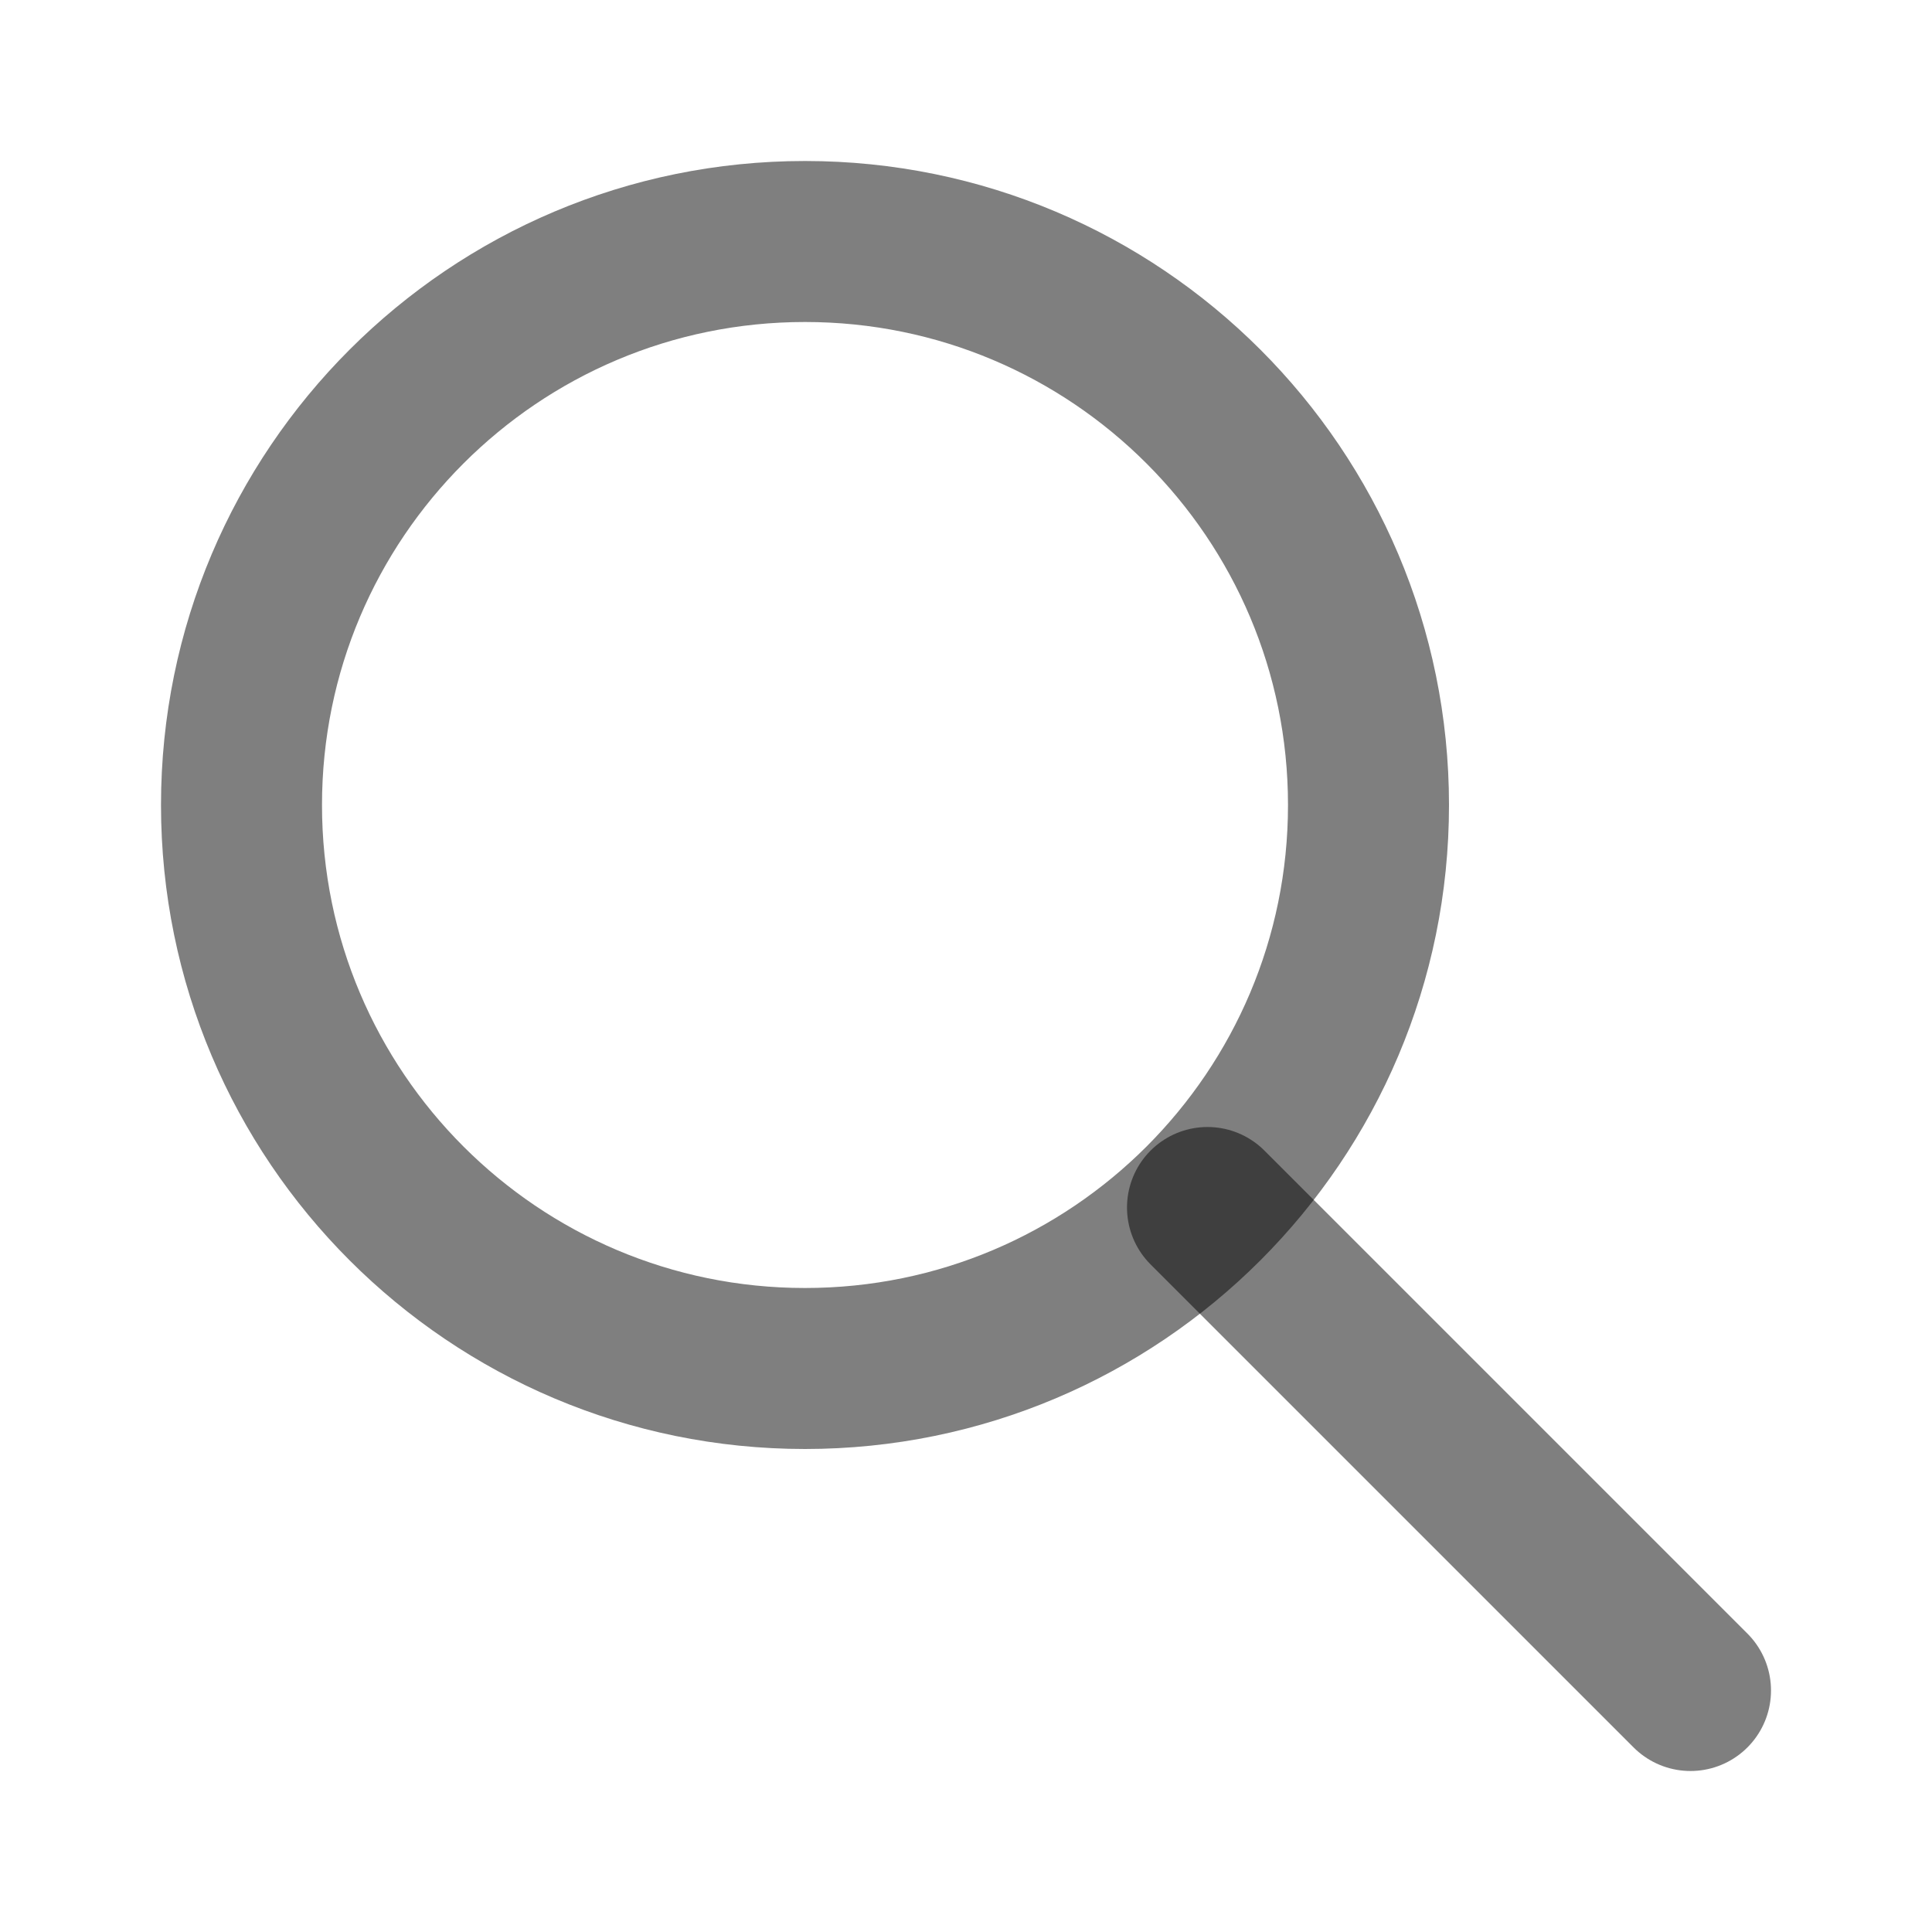
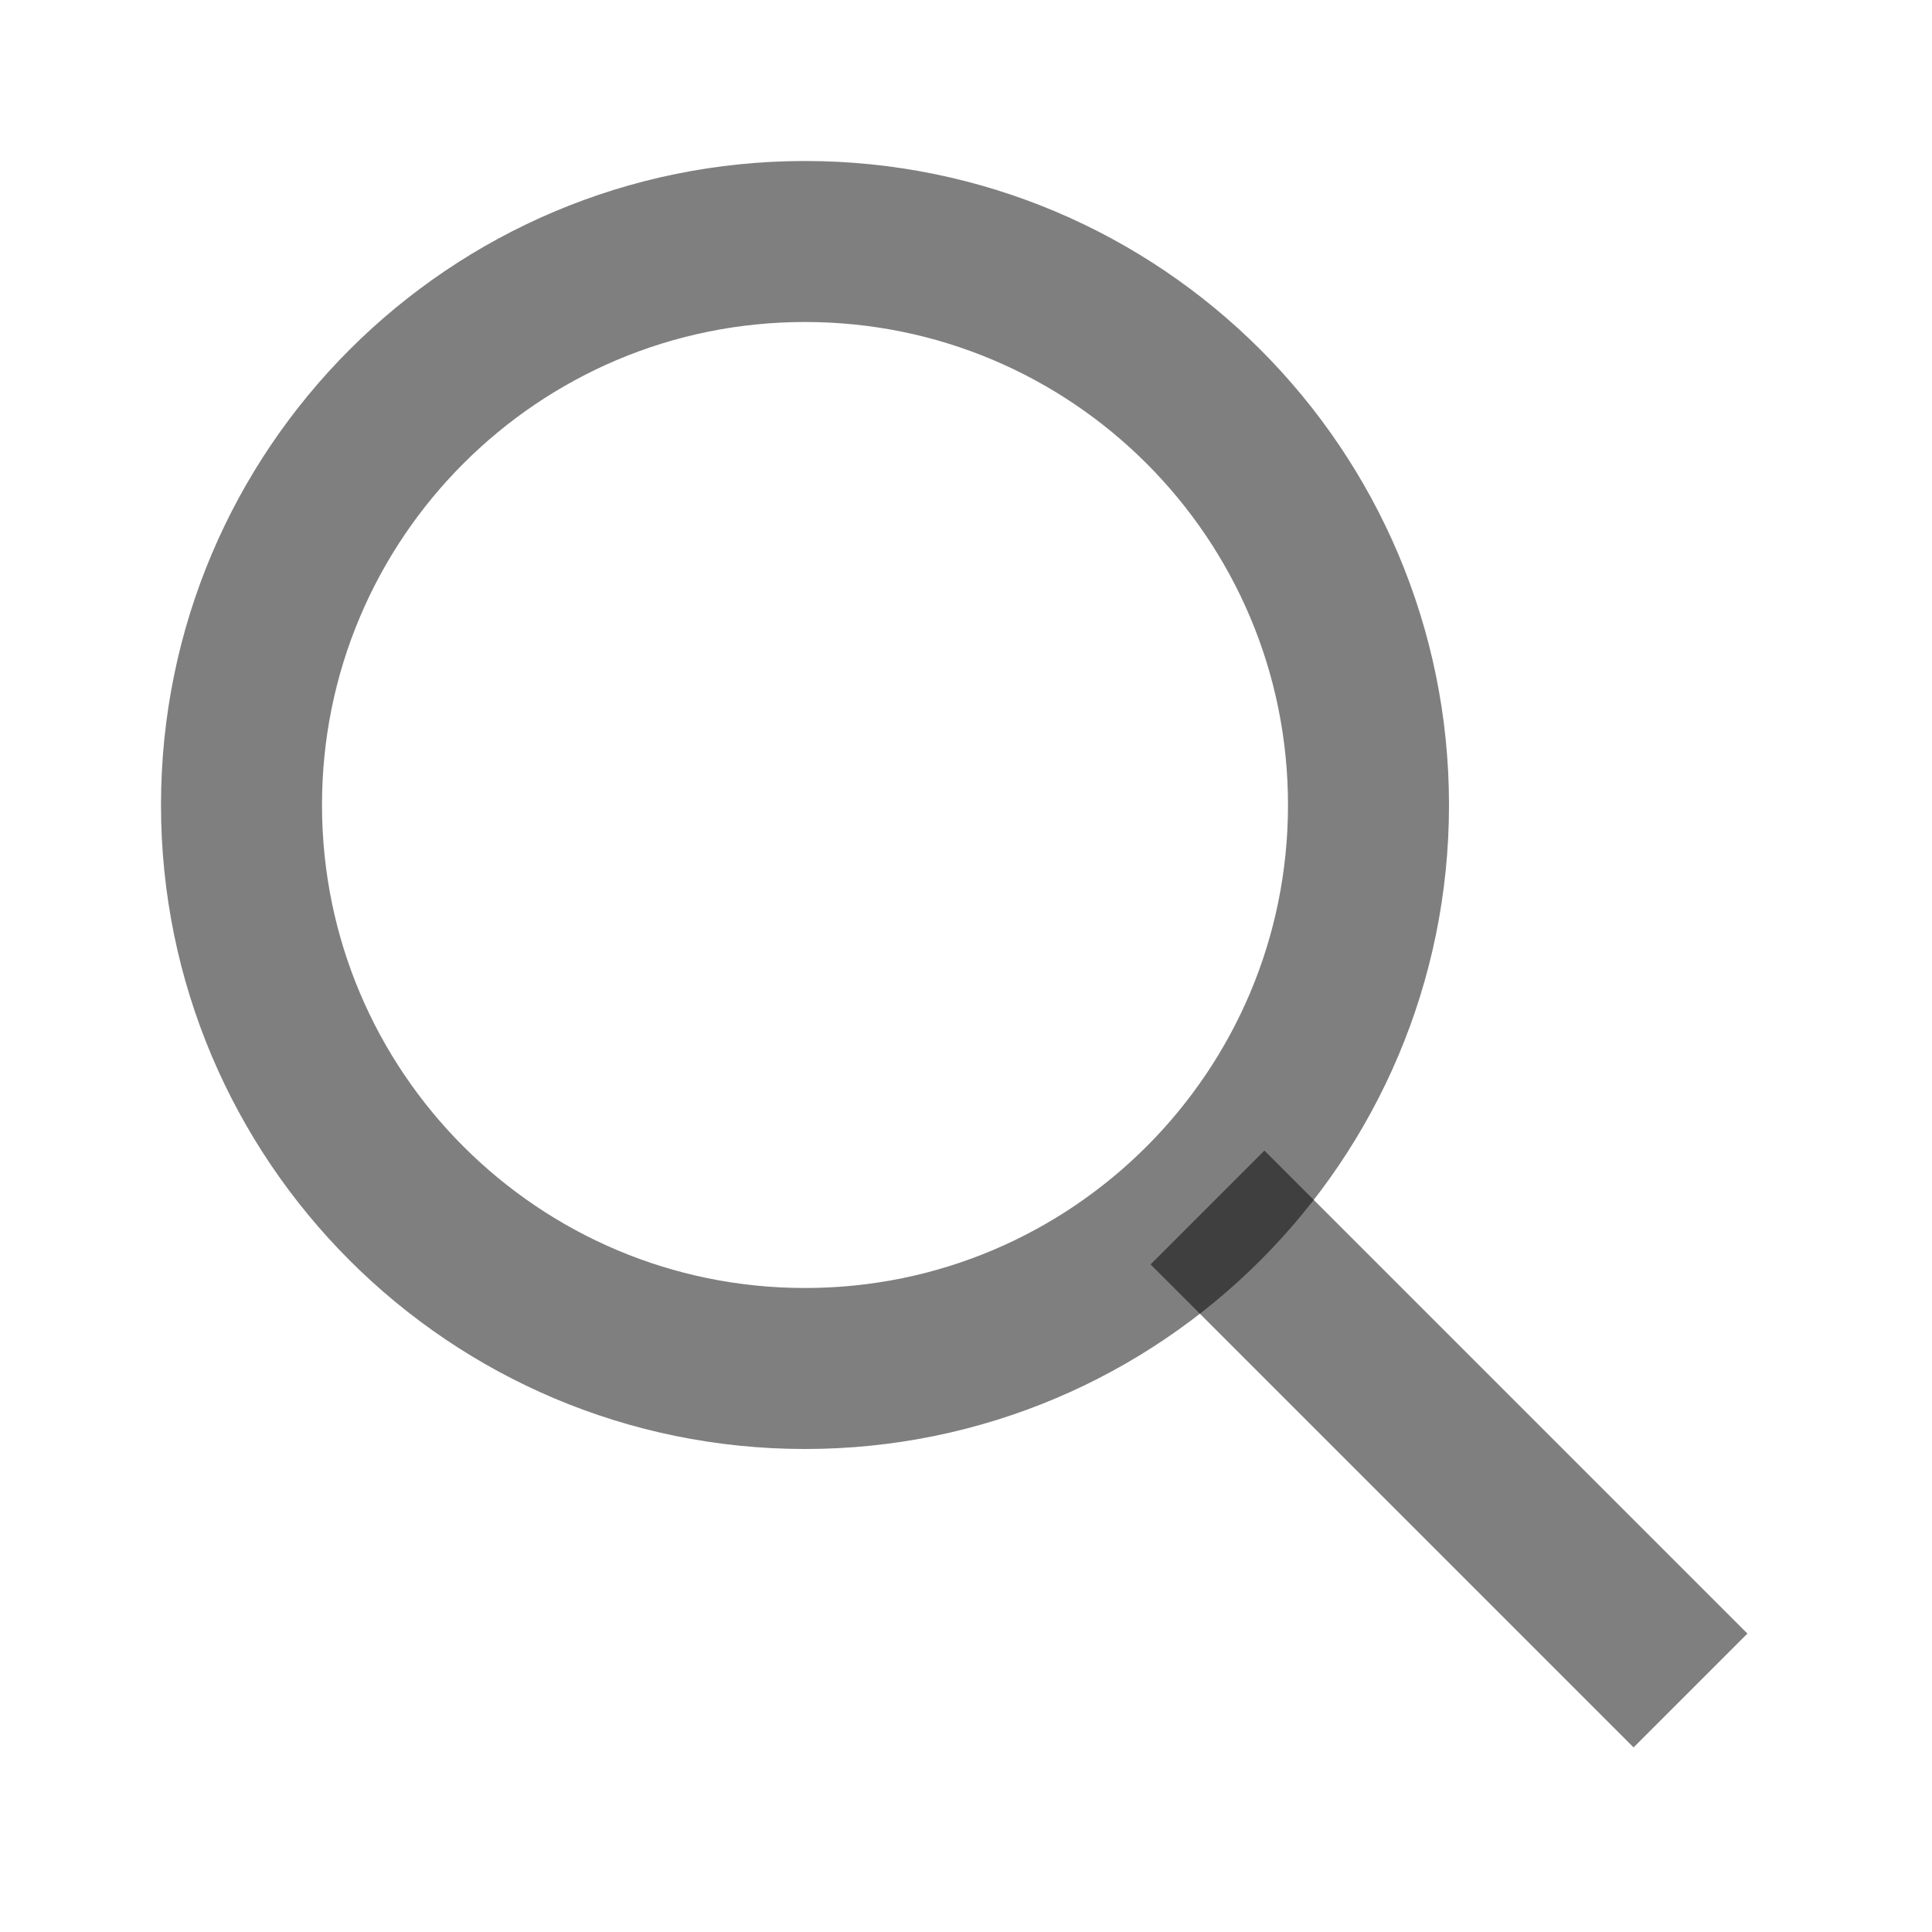
- <svg xmlns="http://www.w3.org/2000/svg" class="icon icon-tabler icon-tabler-search" width="24" height="24" viewBox="0 0 24 24" stroke-width="2" stroke="rgba(0,0,0,.5)" fill="none" stroke-linecap="round" stroke-linejoin="round">
-   <path stroke="none" d="M0 0h24v24H0z" fill="none" />
+ <svg xmlns="http://www.w3.org/2000/svg" width="24" height="24" viewBox="0 0 24 24" stroke-width="2" stroke="rgba(0,0,0,.5)" fill="none">
  <circle cx="10" cy="10" r="7" />
  <line x1="21" y1="21" x2="15" y2="15" />
</svg>
